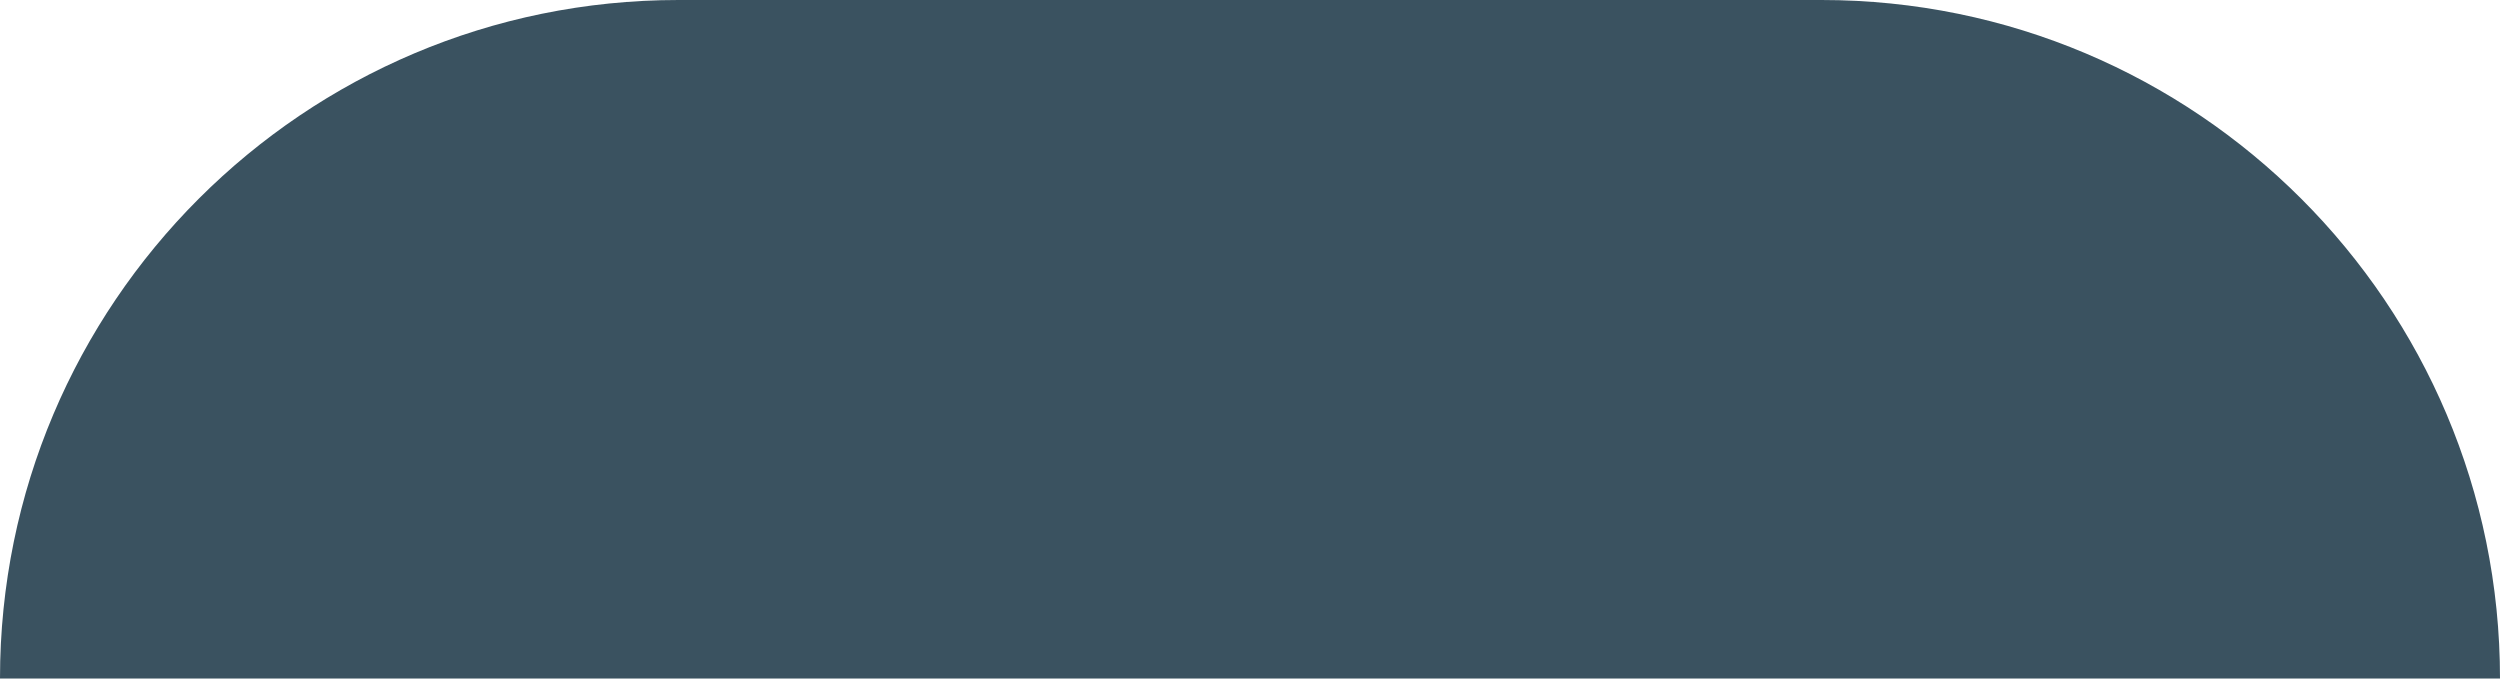
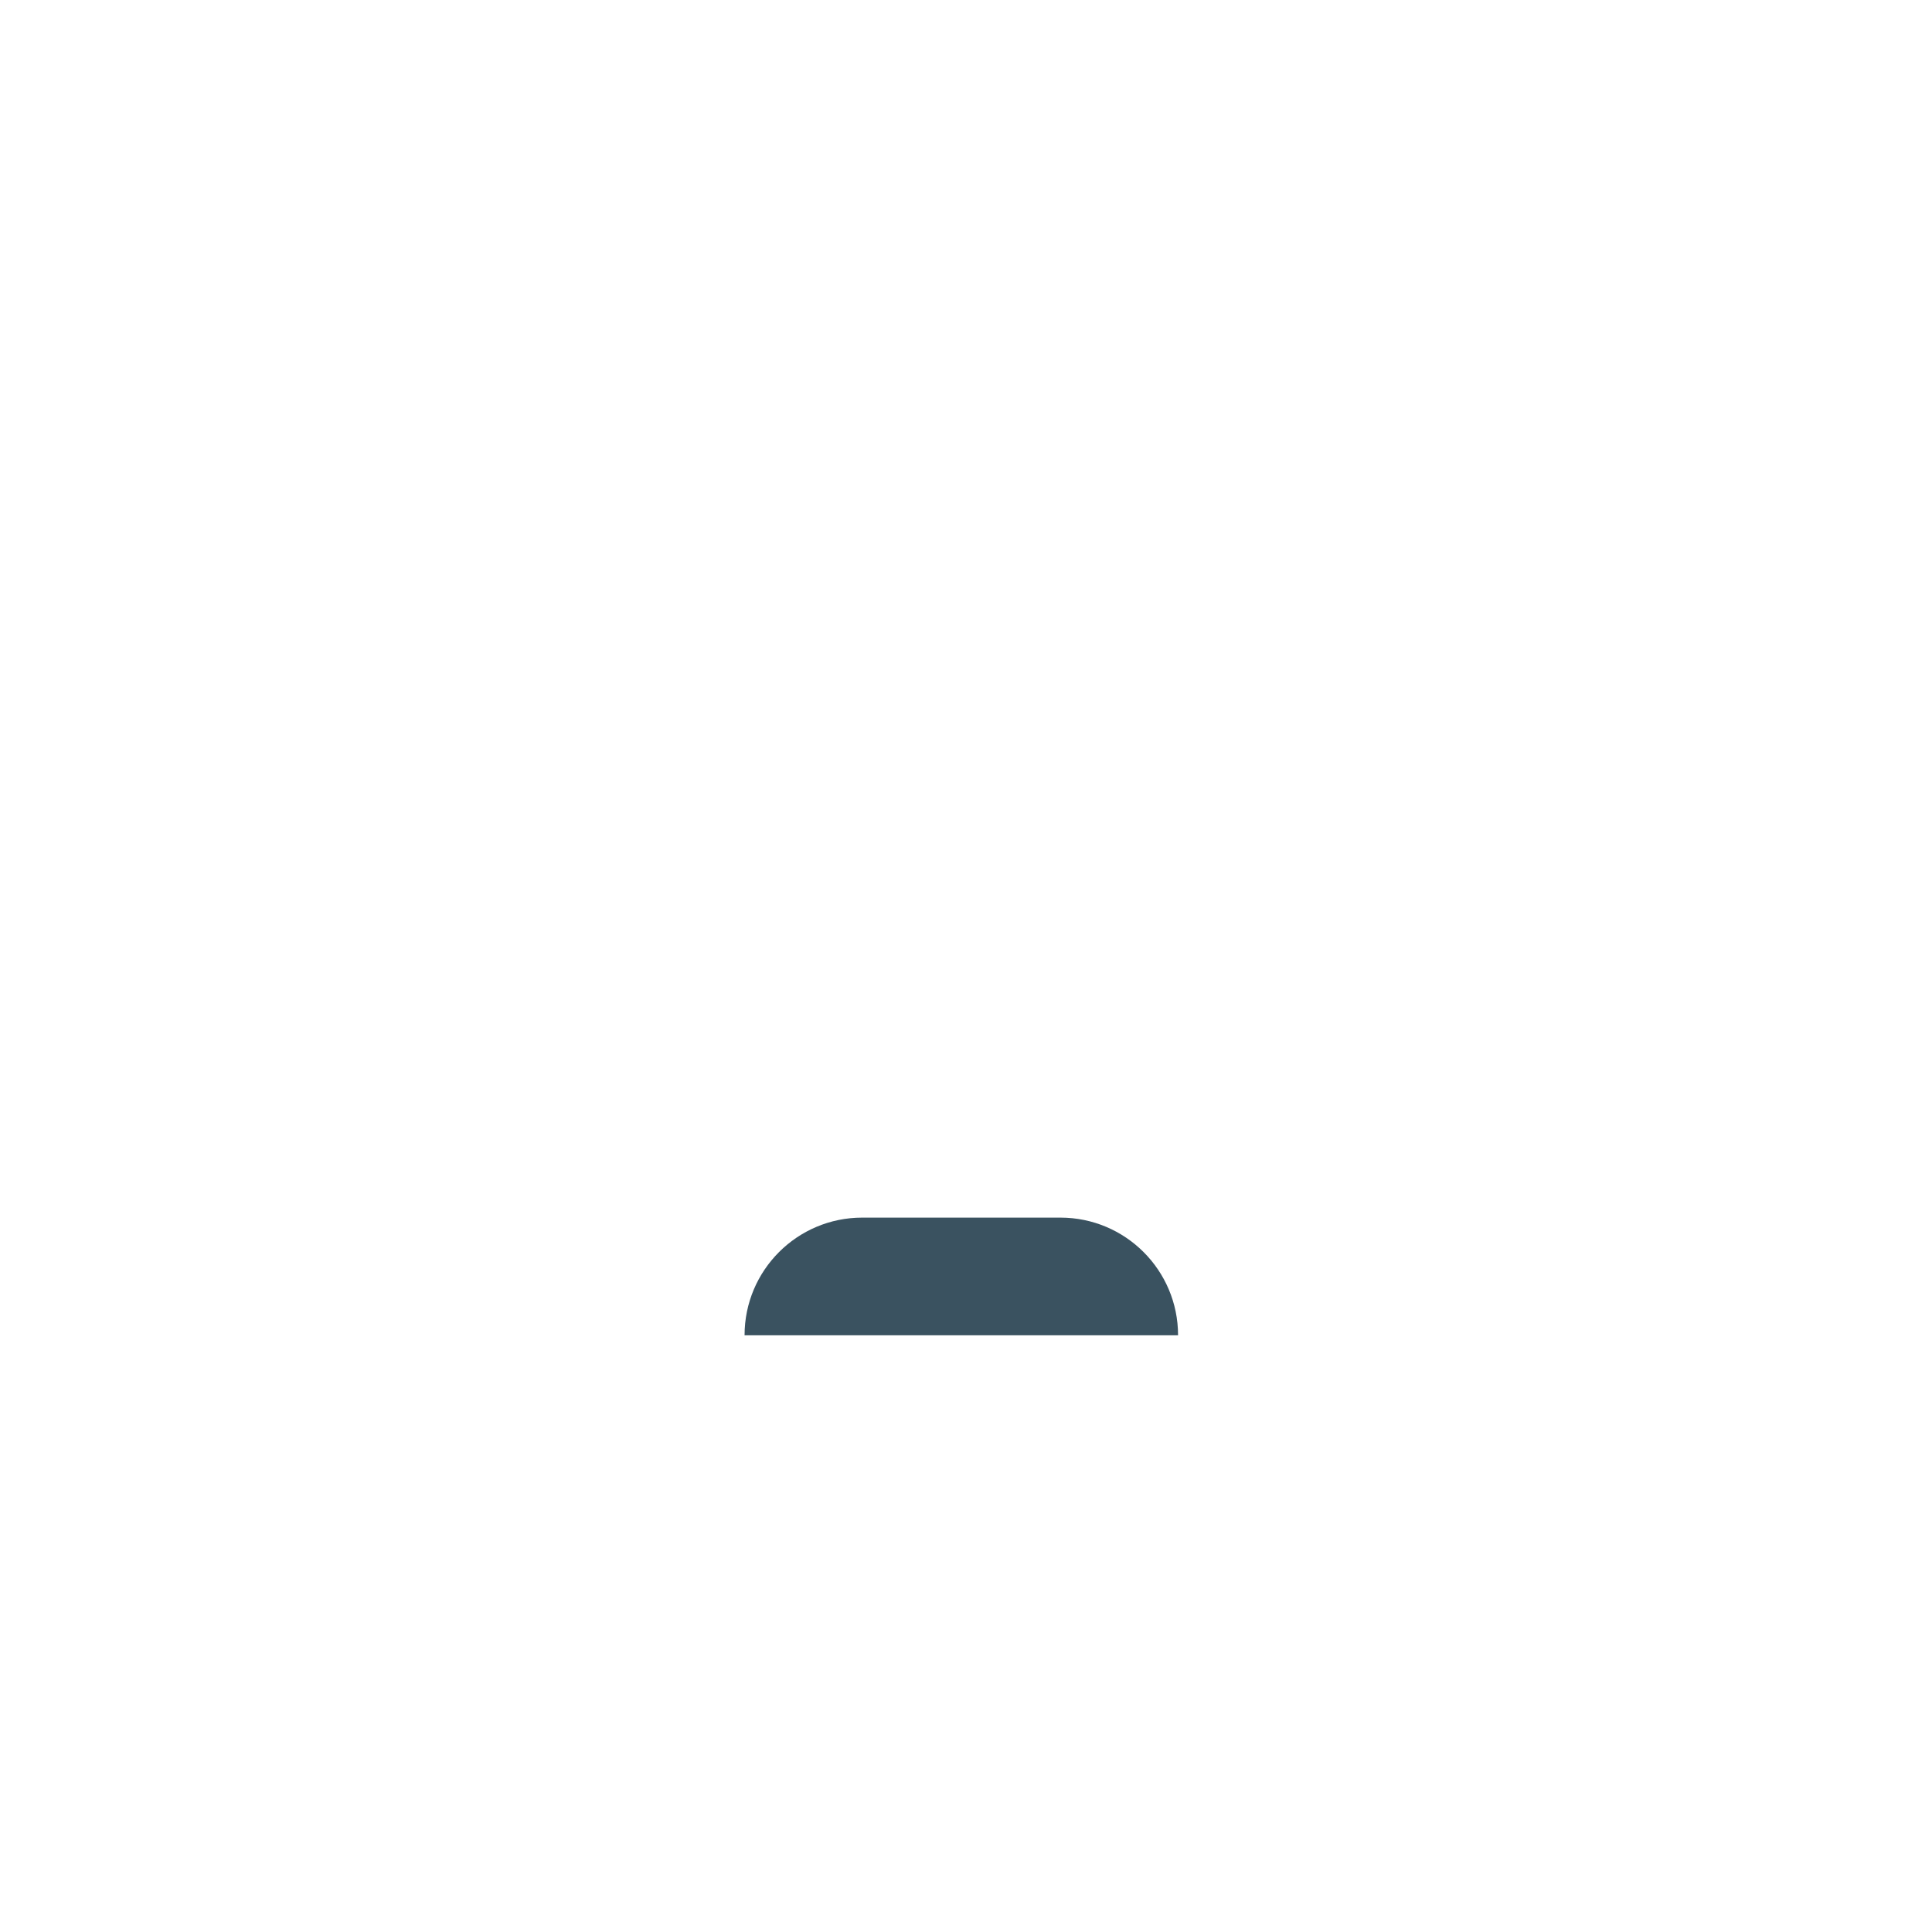
- <svg xmlns="http://www.w3.org/2000/svg" viewBox="0 0 359 97.44">
+ <svg xmlns="http://www.w3.org/2000/svg" id="Layer_4" data-name="Layer 4" viewBox="0 0 1600 1600">
  <defs>
    <style>.cls-1{fill:#3a5260;}</style>
  </defs>
-   <g id="Layer_2" data-name="Layer 2">
-     <g id="Layer_1-2" data-name="Layer 1">
-       <path class="cls-1" d="M97.44,0H261.56A97.44,97.44,0,0,1,359,97.44v0a0,0,0,0,1,0,0H0a0,0,0,0,1,0,0v0A97.44,97.44,0,0,1,97.44,0Z" />
-     </g>
-   </g>
+   <path class="cls-1" d="M714.06,1008.38H878.18a97.44,97.44,0,0,1,97.44,97.44v0a0,0,0,0,1,0,0h-359a0,0,0,0,1,0,0v0A97.44,97.44,0,0,1,714.06,1008.38Z" />
</svg>
